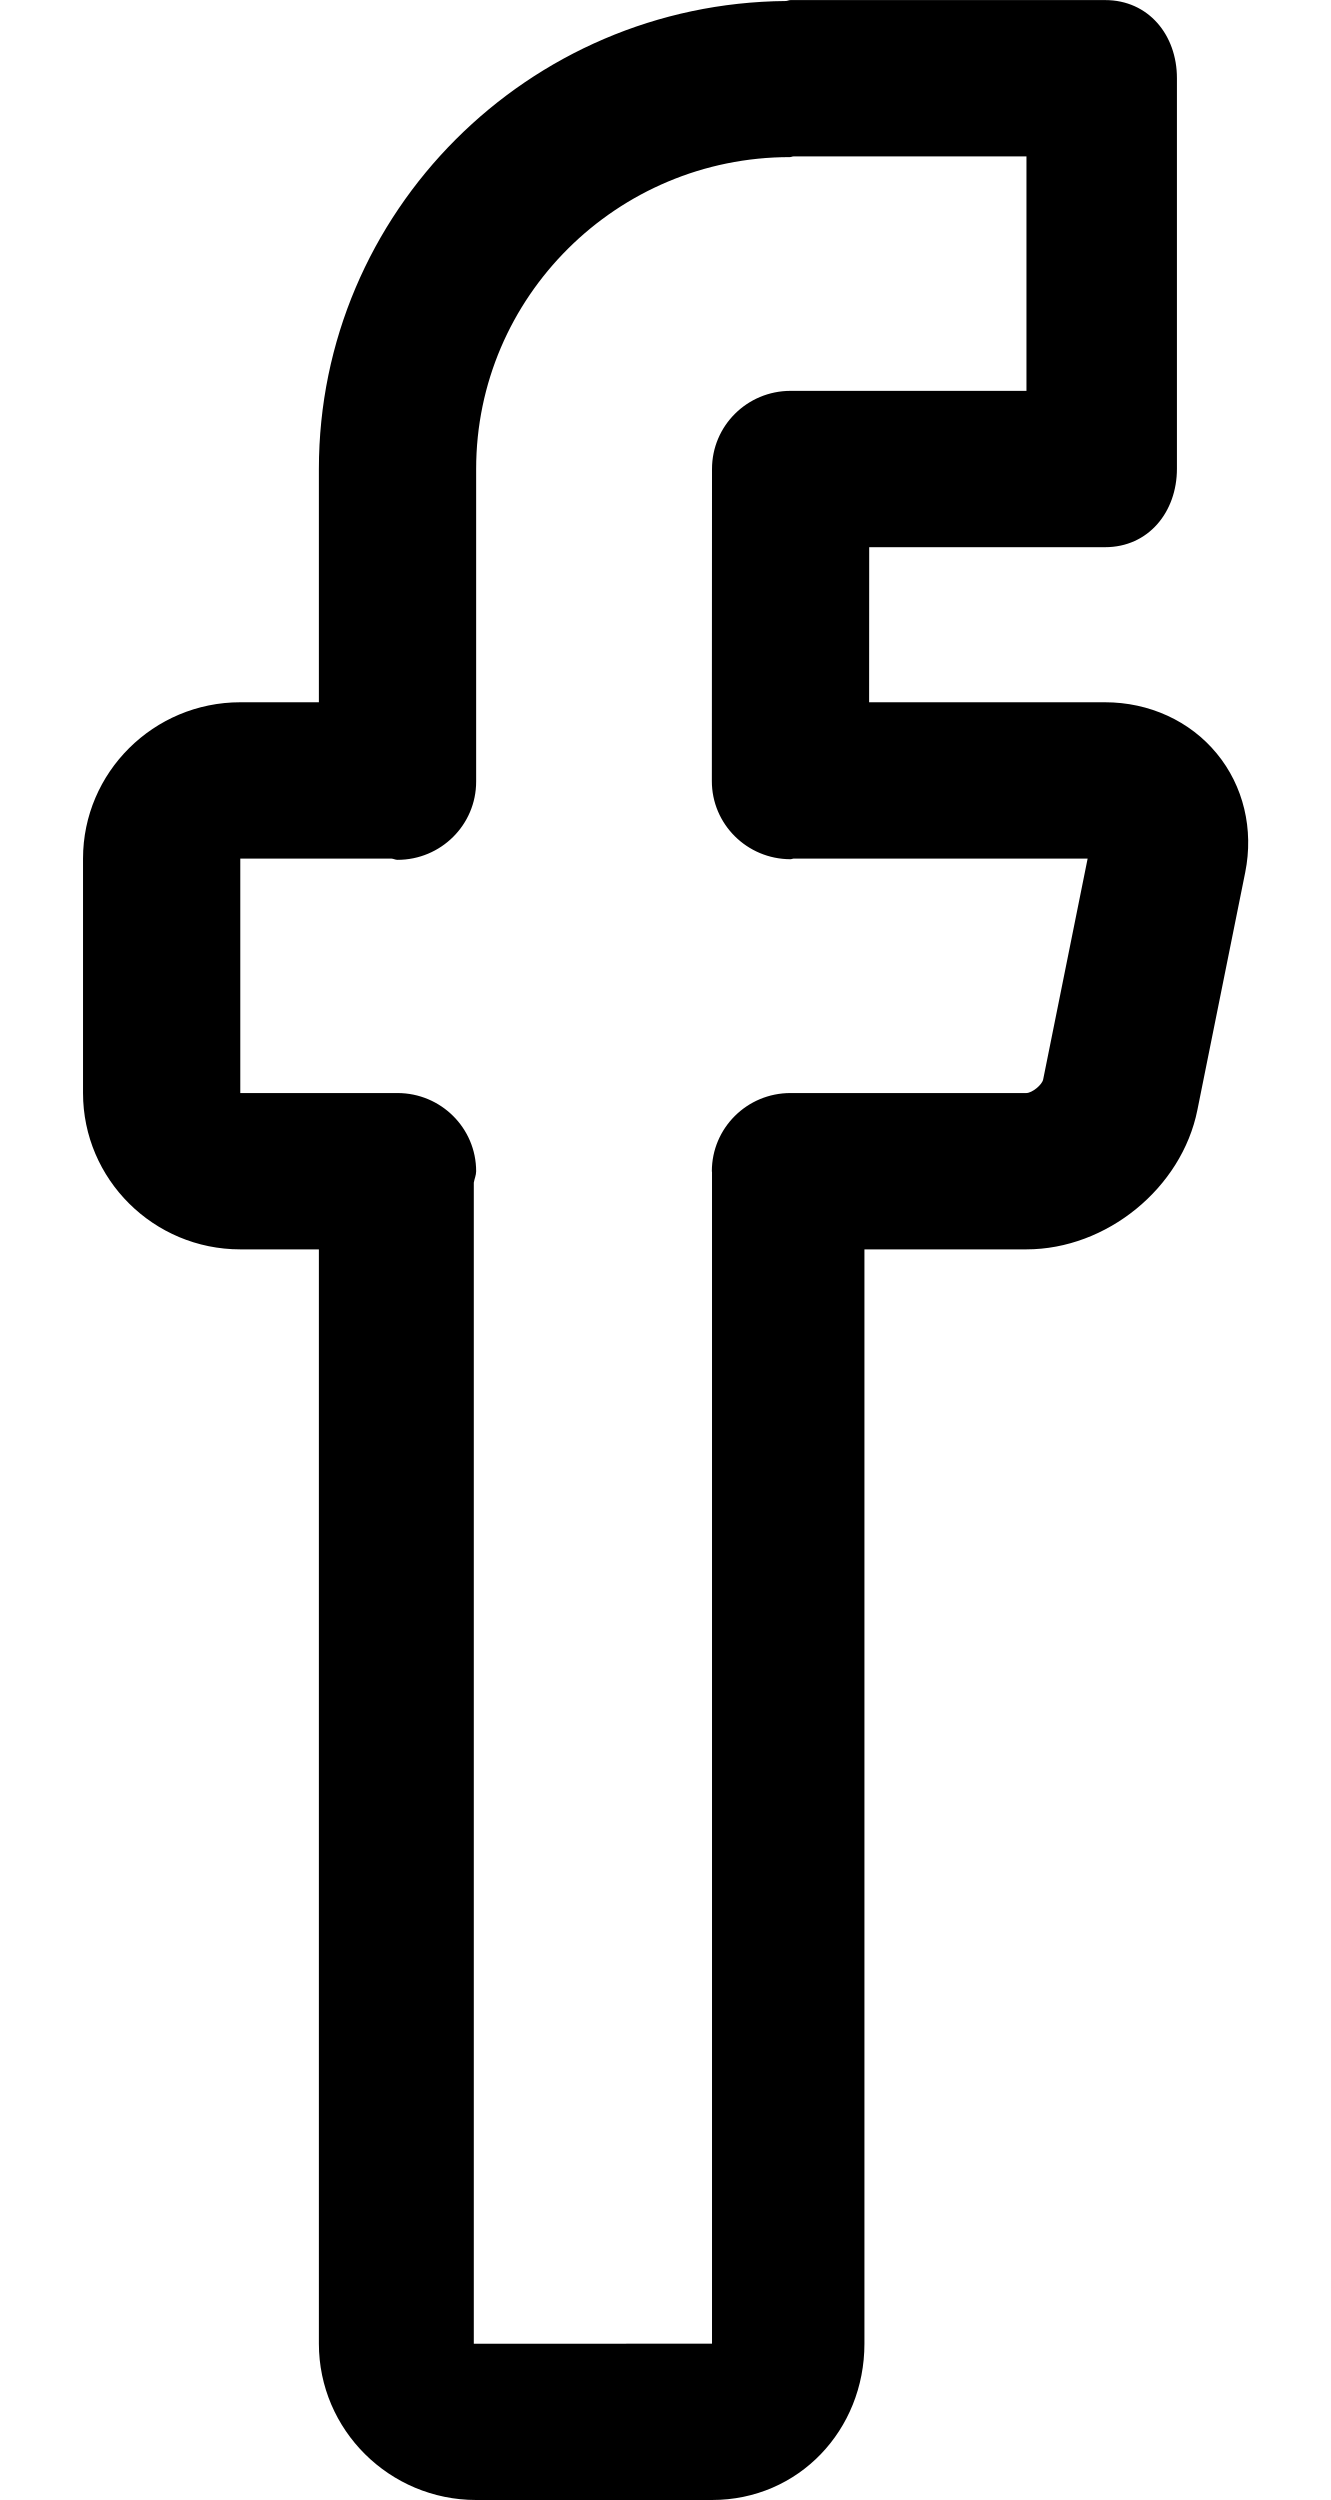
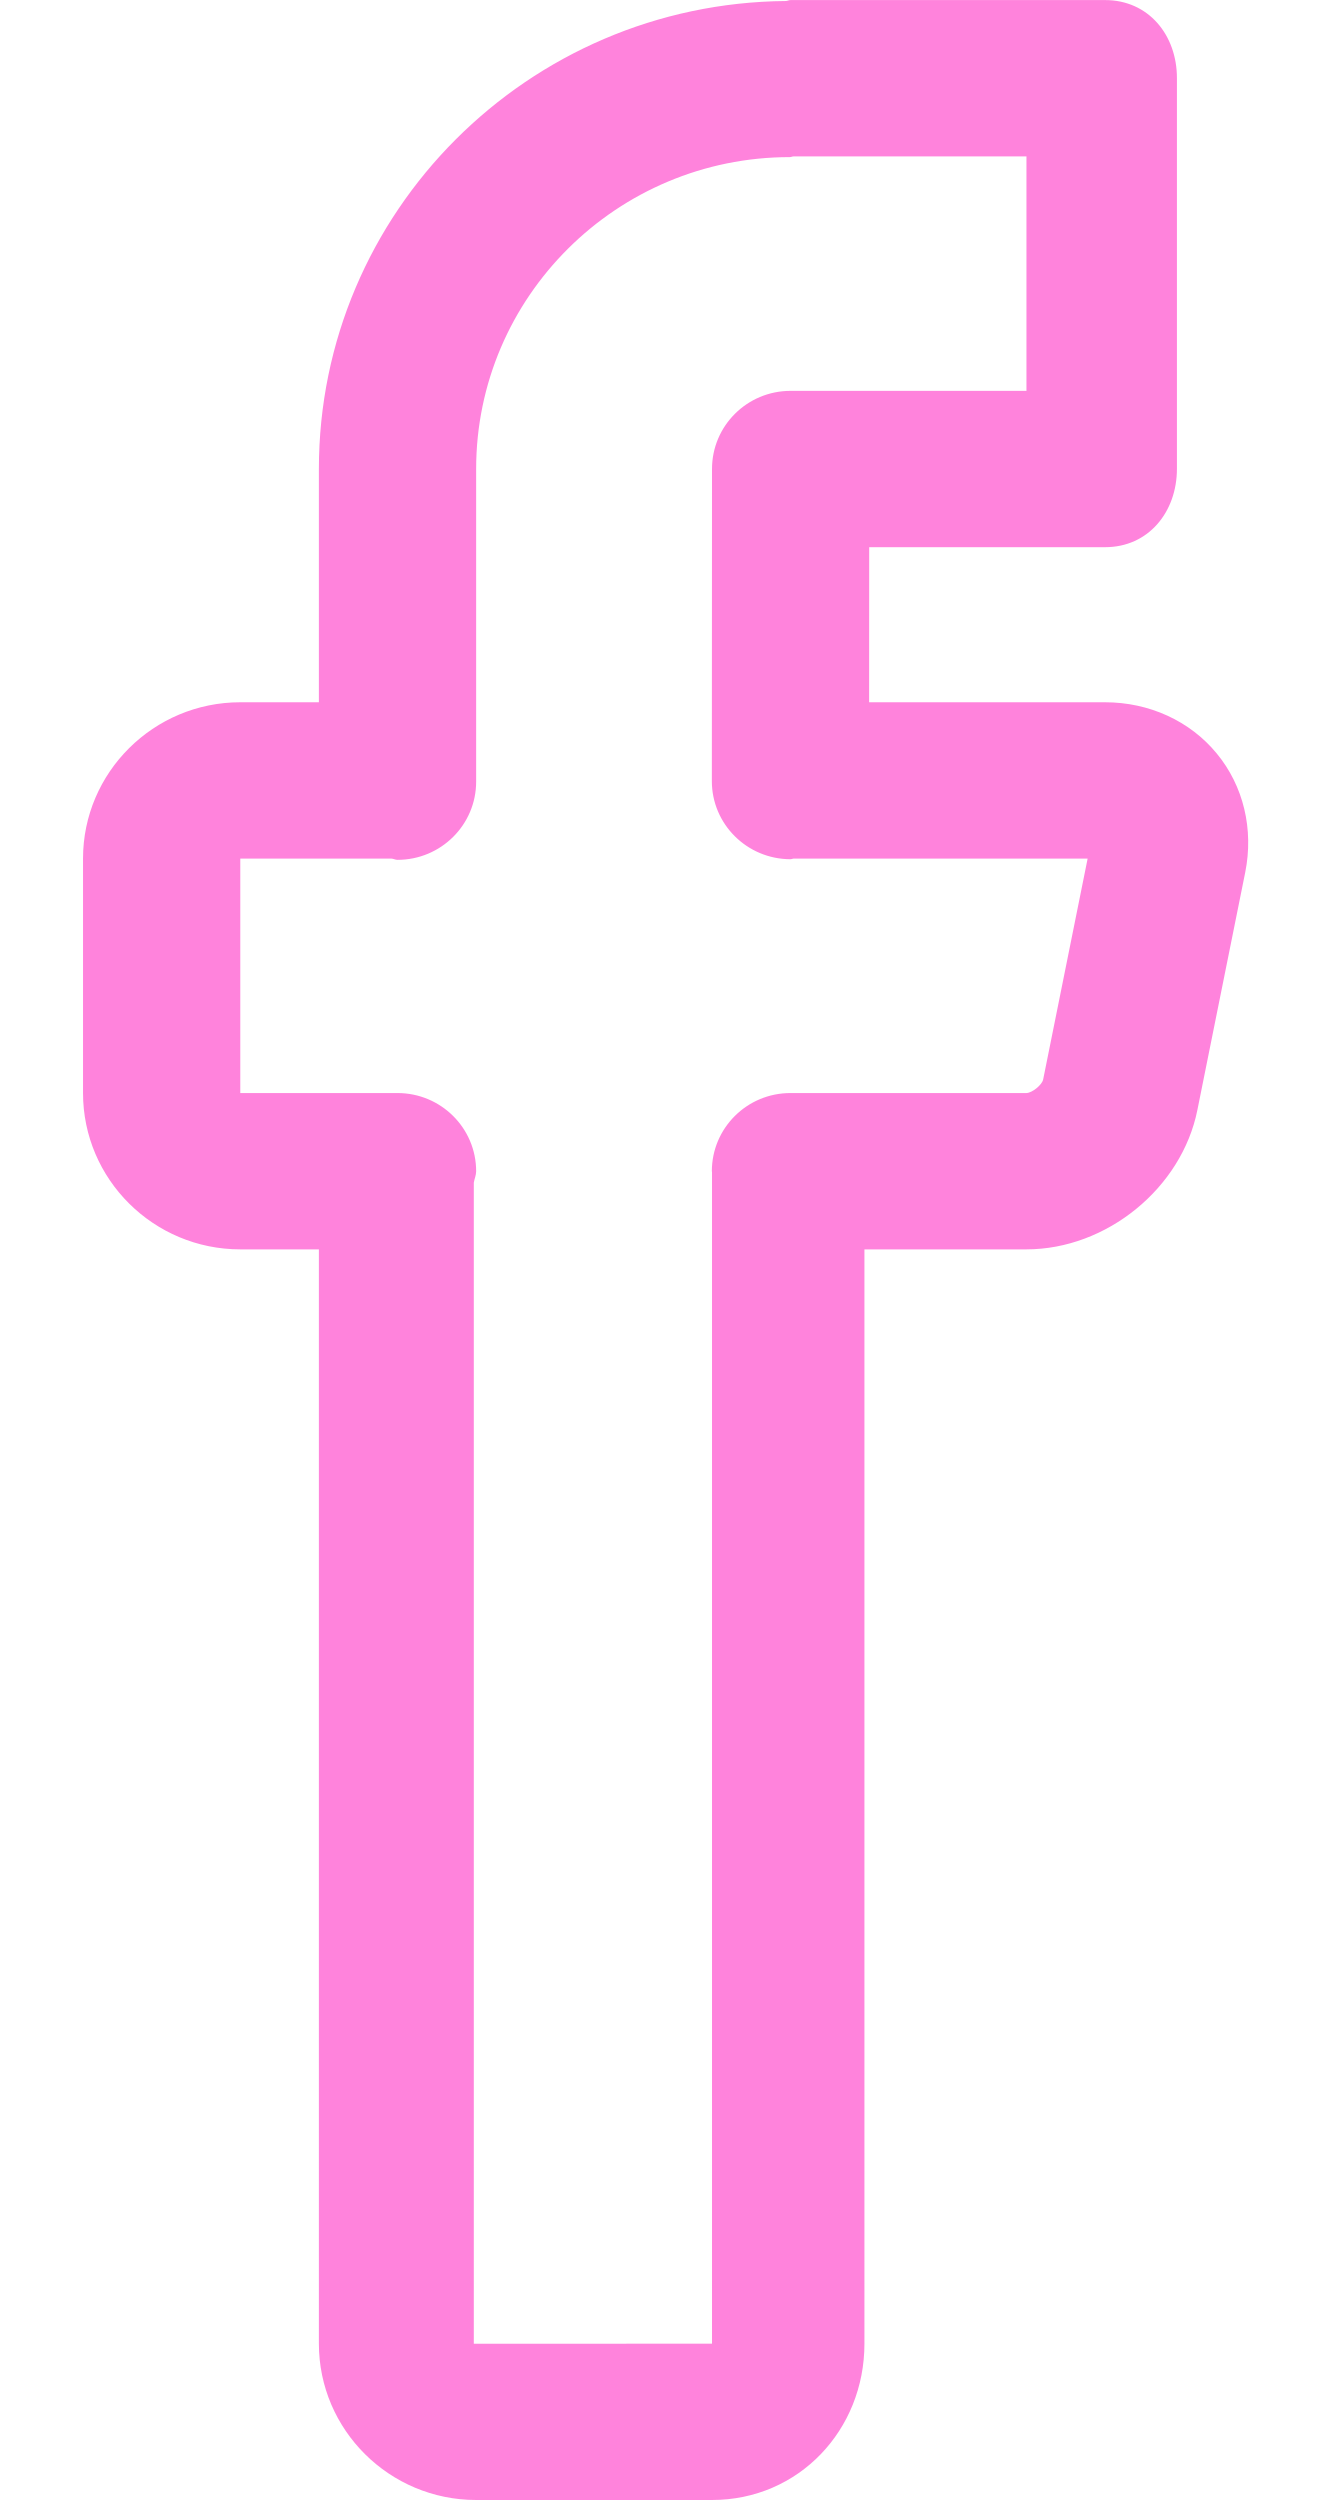
- <svg xmlns="http://www.w3.org/2000/svg" fill="#000000" preserveAspectRatio="xMidYMid" width="14.906" height="28" viewBox="0 0 14.906 32">
+ <svg xmlns="http://www.w3.org/2000/svg" fill="#ff83dc" preserveAspectRatio="xMidYMid" width="14.906" height="28" viewBox="0 0 14.906 32">
  <path d="M14.874,11.167 L14.262,14.207 C14.062,15.208 13.100,15.992 12.072,15.992 L10.000,15.992 L10.000,30.000 C10.000,31.104 9.159,32.000 8.049,32.000 L5.030,32.000 C3.920,32.000 3.017,31.102 3.017,29.999 L3.017,15.992 L2.011,15.992 C0.901,15.992 -0.002,15.095 -0.002,13.991 L-0.002,10.990 C-0.002,9.887 0.901,8.989 2.011,8.989 L3.017,8.989 L3.017,6.003 C3.017,2.716 5.693,0.041 8.994,0.013 C9.015,0.012 9.033,0.001 9.055,0.001 L13.081,0.001 C13.636,0.001 14.000,0.448 14.000,1.000 L14.000,6.000 C14.000,6.553 13.636,7.004 13.081,7.004 L10.061,7.004 L10.060,8.989 L13.079,8.989 C13.645,8.989 14.167,9.228 14.509,9.644 C14.852,10.059 14.985,10.615 14.874,11.167 ZM9.092,10.990 C9.078,10.991 9.067,10.998 9.053,10.998 L9.053,10.998 C8.497,10.997 8.046,10.549 8.047,9.997 L8.047,9.990 C8.047,9.990 8.047,9.990 8.047,9.990 C8.047,9.990 8.047,9.990 8.047,9.990 L8.049,6.003 C8.049,5.450 8.499,5.003 9.055,5.003 L12.074,5.003 L12.074,2.002 L9.094,2.002 C9.077,2.002 9.063,2.011 9.045,2.011 C6.831,2.011 5.030,3.802 5.030,6.003 L5.030,10.005 C5.030,10.558 4.579,11.006 4.023,11.006 C3.996,11.006 3.973,10.992 3.946,10.990 L2.011,10.990 L2.011,13.991 L4.023,13.991 C4.579,13.991 5.030,14.439 5.030,14.992 C5.030,15.044 5.008,15.088 5.000,15.138 L5.000,30.000 L8.049,29.999 L8.049,15.002 C8.049,14.998 8.047,14.995 8.047,14.992 C8.047,14.439 8.497,13.991 9.053,13.991 L12.072,13.991 C12.145,13.991 12.275,13.886 12.288,13.816 L12.857,10.990 L9.092,10.990 Z" />
</svg>
